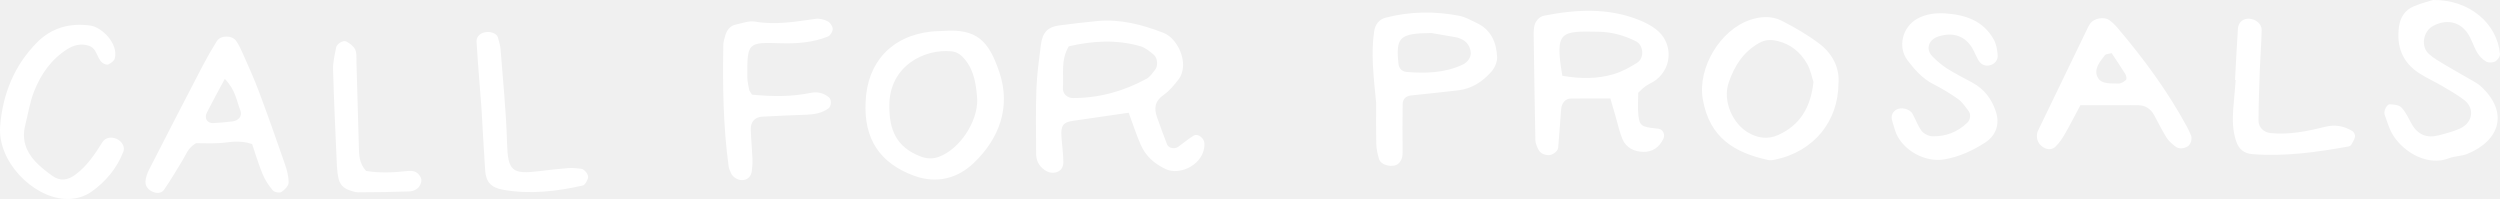
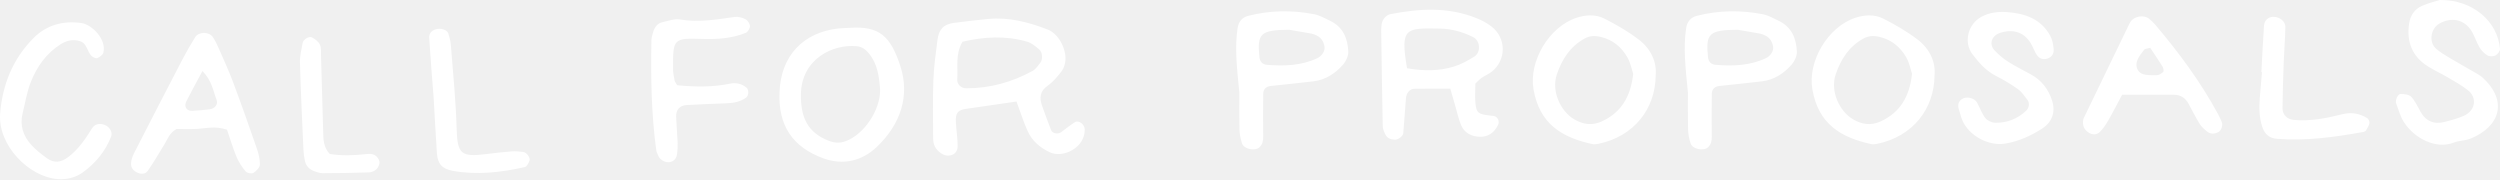
- <svg xmlns="http://www.w3.org/2000/svg" viewBox="0.002 463.591 1920.003 152.815" enable-background="new 0.002 463.591 1920.003 152.815">
-   <g fill="#fff">
-     <path d="M866.846 550.173c-15.358 2.223-29.176 4.182-42.979 6.24-7.351 1.101-9.202 3.634-8.685 11.983.414 6.57 1.447 13.136 1.484 19.706.021 3.128-1.313 6.483-5.087 7.682-3.402 1.08-6.4.341-9.274-1.623-4.425-3.05-6.56-7.279-6.56-12.562-.021-16.48-.403-32.966.202-49.415.424-11.502 2.021-22.978 3.484-34.418 1.189-9.29 5.443-13.539 13.973-14.64 9.801-1.251 19.618-2.492 29.45-3.391 17.669-1.628 34.408 2.776 50.625 9.057 9.047 3.505 15.912 16.134 15.074 26.375-.253 3.122-1.313 6.632-3.179 9.078-3.458 4.534-7.263 9.134-11.864 12.365-6.751 4.735-7.284 10.38-4.828 17.214 2.481 6.937 4.947 13.885 7.661 20.73 1.132 2.869 5.805 3.738 8.478 1.815 3.955-2.838 7.687-6.028 11.817-8.571 3.381-2.078 8.266 1.928 8.39 6.048.465 15.57-18.486 25.031-29.848 19.577-8.767-4.198-15.178-9.884-18.987-18.398-3.329-7.415-5.775-15.231-9.347-24.852zm-46.023-51.007c-6.343 10.644-3.769 21.598-4.508 32.087-.3 4.218 3.308 7.635 7.708 7.635 20.114.031 38.921-5.211 56.492-14.79 2.709-1.484 4.694-4.482 6.684-7.036 2.264-2.905 1.845-8.964-1.049-11.378-3.081-2.564-6.42-5.443-10.132-6.524-18.534-5.416-37.107-4.196-55.195.006zM1236.778 539.23c-10.639 0-20.502-.083-30.355.041-4.187.052-7.087 3.391-7.47 8.25-.775 9.863-1.422 19.747-2.275 29.626-.227 2.595-4.435 5.676-7.247 5.583-3.469-.119-6.529-1.303-8.095-4.585-1.044-2.192-2.119-4.632-2.166-6.989-.558-27.259-.936-54.522-1.323-81.791-.021-1.644.181-3.303.372-4.937.455-3.965 3.66-8.028 7.589-8.793 24.648-4.828 49.203-6.25 73.143 3.37 4.549 1.825 9.083 4.172 12.944 7.16 12.794 9.884 12.805 28.613.202 38.59-2.569 2.032-5.754 3.252-8.452 5.138-1.975 1.38-3.614 3.241-5.485 4.947 0 5.857-.507 11.631.119 17.266.899 8.018 2.564 8.964 13.146 10.096.827.083 1.654.129 2.466.284 3.314.574 5.066 4.503 3.676 7.491-3.112 6.653-8.457 10.448-15.55 10.267-6.824-.181-13.125-3.05-15.984-9.853-2.202-5.252-3.381-10.933-4.999-16.439-1.351-4.616-2.669-9.243-4.256-14.722zm-36.889-17.447c14.045 2.466 27.036 2.476 39.707-1.334 6.183-1.856 12.076-5.138 17.607-8.561 5.893-3.644 5.154-13.622-.91-16.651-8.943-4.461-18.46-7.108-28.442-7.268-28.939-.475-33.959-1.101-27.962 33.814zM664.803 541.639c1.225-30.278 20.011-50.433 50.232-53.793 3.252-.362 6.555-.3 9.822-.527 25.392-1.747 34.573 7.573 42.72 31.916 8.835 26.4.021 50.707-19.778 69.586-12.495 11.916-28.541 16.051-45.76 9.755-26.08-9.544-38.771-28.061-37.236-56.937zm85.725-1.603c-.832-11.399-2.254-21.95-9.414-30.732-2.688-3.293-5.836-5.816-10.179-6.271-20.781-2.171-47.74 10.995-47.936 41.376-.119 18.677 5.138 31.968 23.712 39.236 4.777 1.877 9.419 2.192 14.371.372 15.882-5.825 29.741-26.673 29.446-43.981zM1868.647 463.595c28.034-.31 49.203 18.041 51.348 41.516.171 1.845-1.939 4.735-3.758 5.717-1.835.987-5.118 1.049-6.886.021-2.709-1.577-5.221-4.11-6.824-6.824-2.9-4.906-4.415-10.711-7.682-15.317-6.271-8.835-16.739-10.489-26.442-5.066-7.46 4.172-9.352 15.627-3.086 21.314 3.608 3.262 7.977 5.754 12.19 8.281 7.067 4.239 14.309 8.199 21.438 12.35 2.13 1.241 4.353 2.461 6.152 4.11 21.81 19.918 15.064 41.687-10.091 52.046-4.513 1.856-9.858 1.654-14.412 3.443-15.183 5.966-33.658-3.562-42.617-17.587-3.045-4.766-4.57-10.541-6.56-15.943-.977-2.647 1.556-8.049 3.944-7.966 3.071.103 7.093.496 8.928 2.445 3.308 3.505 5.428 8.178 7.811 12.5 4.663 8.462 11.724 11.28 20.854 8.886 5.547-1.442 11.202-2.895 16.387-5.263 9.868-4.492 11.399-15.591 3.076-21.929-5.226-3.986-11.001-7.268-16.682-10.613-5.697-3.35-11.76-6.079-17.339-9.6-13.337-8.431-18.124-20.859-15.953-36.197.987-7.025 4.642-12.582 11.12-15.369 5.97-2.582 12.385-4.097 15.084-4.955zM1411.945 527.94c-.248 28.272-18.31 52.046-49.105 58.348-1.587.32-3.345.517-4.885.181-25.734-5.593-45.14-17.002-50.221-46.809-4.089-24.002 13.368-53.116 36.46-60.834 8.064-2.693 16.589-3.148 24.079.656 10.168 5.159 20.192 10.964 29.238 17.861 10.299 7.872 15.479 18.986 14.434 30.597zm-19.189-1.303c-1.199-3.582-2.207-9.388-4.968-14.175-5.02-8.731-12.35-14.914-22.678-17.395-5.169-1.241-9.574-.998-14.087 1.535-12.097 6.813-18.869 17.318-23.345 30.319-4.937 14.335 3.122 31.513 14.712 38.388 7.392 4.394 15.369 5.604 23.526 1.845 16.429-7.551 24.649-20.806 26.84-40.517zM193.602 574.201c-10.432-3.443-17.731-1.101-25.072-.708-6.55.341-13.125.072-17.995.072-6.25 3.655-7.578 8.633-10.106 12.763-4.74 7.723-9.29 15.601-14.469 23.02-1.944 2.786-5.583 2.978-8.979 1.401-3.329-1.556-5.387-4.332-5.257-7.661.129-3.128 1.344-6.42 2.797-9.269 13.528-26.462 27.16-52.873 40.89-79.237 3.433-6.581 7.129-13.043 11.068-19.334 2.993-4.777 11.807-4.766 14.971-.103 1.83 2.693 3.334 5.666 4.642 8.664 4.311 9.832 8.835 19.597 12.603 29.642 6.963 18.558 13.565 37.246 20.052 55.985 1.608 4.642 2.988 9.651 2.905 14.469-.052 2.502-3.112 5.593-5.604 7.17-1.442.899-5.402.093-6.586-1.323-3.107-3.696-5.904-7.904-7.749-12.36-3.133-7.548-5.449-15.447-8.111-23.191zm-20.947-50.045c-5.454 10.199-9.77 17.943-13.751 25.858-2.264 4.492.289 8.39 5.071 8.116 4.864-.284 9.729-.688 14.557-1.292 4.854-.594 7.713-4.332 6.1-8.349-2.941-7.321-3.659-15.742-11.977-24.333zM1056.891 542.59c-2.213-22.13-3.986-38.518-1.52-54.988.812-5.412 3.831-9.171 9.083-10.51 18.62-4.766 37.448-5.009 56.244-1.375 4.74.92 9.202 3.515 13.647 5.635 10.964 5.231 14.966 15.022 15.452 26.199.16 3.665-1.897 8.199-4.404 11.068-6.617 7.563-14.904 13.032-25.196 14.314-12.231 1.515-24.508 2.636-36.76 3.996-3.738.424-6.121 2.879-6.183 6.4-.238 12.34-.119 24.679-.031 37.013.026 3.401-.589 6.431-3.195 8.855-3.748 3.495-13.286 1.603-14.867-3.314-1.235-3.846-2.073-7.987-2.166-12.003-.274-12.339-.104-24.689-.104-31.29zm42.473-53.623c-24.689.15-27.439 3.345-25.336 23.526.393 3.758 2.735 6.048 6.24 6.343 14.759 1.23 29.373.827 43.155-5.655 3.856-1.814 6.643-6.059 6.11-9.61-.636-4.229-2.611-7.682-6.581-9.651-1.453-.719-3.003-1.396-4.585-1.675-7.987-1.448-15.99-2.761-19.003-3.278zM1597.767 544.379c-4.151 7.734-7.827 14.991-11.89 22.032-2.032 3.526-4.368 7.036-7.273 9.822-2.424 2.311-5.904 2.554-9.114.615-2.988-1.82-4.854-4.404-5.097-7.873-.109-1.587.021-3.401.693-4.797 12.825-26.674 25.744-53.302 38.657-79.935.362-.739.791-1.442 1.23-2.14 2.895-4.544 11.058-6.1 15.39-2.786 1.928 1.463 3.763 3.138 5.33 4.989 20.295 23.847 38.864 48.919 53.83 76.524 1.168 2.15 2.197 4.394 3.148 6.653 1.184 2.786-.196 7.32-2.792 8.705-3.05 1.613-6.421 2.011-9.258-.15-2.564-1.949-5.138-4.229-6.813-6.917-3.484-5.562-6.312-11.533-9.522-17.276-2.585-4.616-6.514-7.32-11.926-7.439-4.11-.093-8.23-.021-12.339-.021-10.594-.006-21.197-.006-32.254-.006zm23.981-39.986c-2.331.667-4.451.615-5.211 1.608-3.944 5.149-9.015 11.057-5.283 17.416 2.962 5.04 10.158 4.13 15.741 4.322 1.959.072 4.301-1.391 5.821-2.838.672-.636.16-3.262-.6-4.503-3.381-5.501-7.046-10.836-10.468-16.005zM1493.933 473.862c15.508 1.06 29.28 5.604 37.318 20.171 1.897 3.433 2.647 7.744 2.967 11.724.274 3.303-1.427 6.302-4.978 7.656-3.526 1.344-6.901.284-8.876-2.254-2.471-3.179-3.624-7.341-5.764-10.825-5.681-9.217-14.64-12.205-25.666-8.835-7.723 2.362-10.277 9.744-4.958 15.255 3.386 3.515 7.186 6.803 11.295 9.408 6.245 3.965 12.908 7.279 19.422 10.825 9.155 4.978 15.017 12.608 18.181 22.425 3.035 9.408.166 18.243-8.323 23.707-9.75 6.271-20.197 11.078-31.787 12.944-14.092 2.275-30.707-6.684-36.414-19.809-1.303-3.009-1.949-6.291-3.004-9.408-1.184-3.515-.45-6.612 2.486-8.695 3.856-2.724 10.752-1.142 13.043 2.926 2.414 4.291 3.96 9.176 6.917 13.012 1.747 2.254 5.474 4.099 8.349 4.172 10.236.253 19.329-3.252 26.809-10.489 2.275-2.202 2.916-6.364.905-8.974-2.481-3.221-4.828-6.834-8.049-9.14-6.007-4.28-12.427-8.095-19.013-11.45-8.395-4.28-14.33-11.135-19.799-18.295-7.858-10.277-3.851-25.697 7.423-31.906 6.809-3.742 14.005-4.538 21.516-4.145zM.124 560.311c1.98-24.715 10.923-46.608 28.411-64.215 11.026-11.104 25.129-15.105 40.952-12.862 8.581 1.21 21.681 13.751 18.646 25.33-.491 1.866-3.014 3.562-4.994 4.534-1.049.517-3.179-.372-4.394-1.23-1.272-.899-2.233-2.404-2.978-3.836-1.871-3.613-2.988-7.837-7.46-9.3-5.924-1.939-11.538-.584-16.547 2.564-12.329 7.765-20.394 19.267-25.573 32.48-3.283 8.359-4.663 17.468-6.865 26.24-2.647 10.551.501 19.696 7.599 27.383 3.872 4.198 8.483 7.806 13.141 11.145 6.09 4.373 11.843 3.727 18.197-1.08 8.742-6.601 14.645-15.498 20.357-24.617 2.28-3.644 6.674-4.42 10.902-2.626 4.223 1.789 6.617 6.26 5.247 9.801-4.921 12.712-13.425 22.88-24.245 30.634-5.873 4.208-13.213 6.198-21.091 5.666-24.6-1.654-51.466-28.804-49.305-56.011zM577.537 536.288c15.658 1.504 30.412 1.675 45.083-1.375 5.092-1.049 9.786.031 13.911 3.35 2.331 1.876 2.021 6.917-.305 8.592-4.921 3.546-10.479 4.565-16.315 4.808-11.528.476-23.061.848-34.573 1.525-5.599.321-8.938 4.12-8.747 9.812.248 7.413.982 14.8 1.287 22.213.14 3.272-.052 6.591-.507 9.822-.486 3.453-2.373 6.048-6.053 6.782-3.841.755-8.633-1.908-9.972-5.454-.579-1.546-1.478-3.029-1.696-4.616-4.28-31.125-4.704-62.437-4.136-93.79.047-2.414.832-4.864 1.551-7.222 1.256-4.161 3.717-7.392 8.178-8.318 4.839-.998 9.967-3.04 14.547-2.244 15.829 2.755 31.172.072 46.67-2.13 2.998-.424 6.576.553 9.326 1.98 1.851.956 3.706 3.805 3.748 5.836.041 1.959-1.83 5.04-3.608 5.754-11.667 4.704-24.022 5.573-36.434 5.19-25.367-.786-25.661-.605-25.542 25.997.021 3.241.827 6.493 1.396 9.713.129.756.775 1.403 2.191 3.775zM1716.509 525.071c.724-13.208 1.339-26.4 2.228-39.588.315-4.653 3.856-7.615 8.157-7.553 5.309.062 10.189 3.939 10.081 8.824-.207 9.894-1.034 19.768-1.401 29.662-.486 13.198-.951 26.4-1.039 39.608-.041 5.454 4.058 9.238 9.243 9.765 14.237 1.422 28.081-1.334 41.681-4.766 7.904-2.001 14.676-.698 21.241 3.262 1.158.698 2.202 2.967 1.964 4.28-.398 2.182-1.778 4.218-2.926 6.219-.357.615-1.266 1.163-2.011 1.292-24.431 4.404-48.955 7.847-73.882 5.898-6.565-.507-10.541-3.996-12.557-10.127-2.641-8.028-2.771-16.242-2.156-24.534.553-7.413 1.246-14.8 1.877-22.203l-.5-.039zM369.808 547.082c-1.416-18.538-2.828-34.966-3.81-51.421-.207-3.391 2.063-6.1 5.697-7.118 4.379-1.241 9.76.496 10.675 3.696.9 3.138 1.856 6.353 2.099 9.584 1.83 23.847 4.285 47.699 4.947 71.587.6 21.65 3.924 24.193 24.948 21.598 7.372-.91 14.754-1.768 22.156-2.331 3.236-.243 6.55.181 9.801.507 2.58.243 6.115 4.766 5.268 7.237-.739 2.15-2.28 5.252-3.986 5.635-20.228 4.575-40.679 6.948-61.341 3.252-9.176-1.644-13.053-5.986-13.663-14.893-1.106-16.466-1.954-32.946-2.791-47.333zM281.183 594.879c9.956 1.654 20.549 1.313 31.203.109 2.347-.264 5.164-.284 7.092.796 1.897 1.06 3.794 3.526 4.099 5.614.305 2.032-.889 4.885-2.404 6.4-1.587 1.587-4.301 2.735-6.57 2.807-13.156.465-26.328.646-39.495.677-2.383.01-4.839-.91-7.139-1.727-4.13-1.463-6.968-4.404-7.935-8.695-.719-3.2-1.142-6.513-1.282-9.796-1.096-24.695-2.275-49.394-2.967-74.099-.16-5.624 1.303-11.326 2.352-16.94.507-2.735 5.495-5.836 7.785-4.606 2.688 1.442 5.635 3.593 6.865 6.198 1.313 2.776.879 6.431.977 9.713.646 21.422 1.241 42.85 1.825 64.267.181 6.591.011 13.223 5.594 19.282z" />
+ <svg xmlns="http://www.w3.org/2000/svg" viewBox="0 0 412.412 29.562" enable-background="new 0 0 412.412 29.562">
+   <g fill-rule="evenodd" clip-rule="evenodd" fill="#fff">
+     <path d="M167.686 16.749c-2.971.43-5.644.809-8.314 1.207-1.422.213-1.78.703-1.68 2.318.08 1.271.28 2.541.287 3.812.004.605-.254 1.254-.984 1.486-.658.209-1.238.066-1.794-.314-.856-.59-1.269-1.408-1.269-2.43-.004-3.188-.078-6.377.039-9.559.082-2.225.391-4.445.674-6.658.23-1.797 1.053-2.619 2.703-2.832 1.896-.242 3.795-.482 5.697-.656 3.418-.315 6.656.537 9.793 1.752 1.75.678 3.078 3.121 2.916 5.102-.049.604-.254 1.283-.615 1.756-.669.877-1.405 1.767-2.295 2.392-1.306.916-1.409 2.008-.934 3.33.48 1.342.957 2.686 1.482 4.01.219.555 1.123.723 1.64.351.765-.549 1.487-1.166 2.286-1.658.654-.402 1.599.373 1.623 1.17.09 3.012-3.576 4.842-5.774 3.787-1.696-.812-2.936-1.912-3.673-3.559-.644-1.434-1.117-2.946-1.808-4.807zm-8.903-9.867c-1.227 2.059-.729 4.178-.872 6.207-.058.816.64 1.477 1.491 1.477 3.891.006 7.529-1.008 10.928-2.861.524-.287.908-.867 1.293-1.361.438-.562.357-1.734-.203-2.201-.596-.496-1.242-1.053-1.96-1.262-3.585-1.048-7.178-.812-10.677.001zM239.247 14.632c-2.058 0-3.966-.016-5.872.008-.81.01-1.371.656-1.445 1.596-.15 1.908-.275 3.82-.44 5.731-.044.502-.858 1.098-1.402 1.08-.671-.023-1.263-.252-1.566-.887-.202-.424-.41-.896-.419-1.352-.108-5.273-.181-10.547-.256-15.822-.004-.318.035-.639.072-.955.088-.767.708-1.553 1.468-1.701 4.768-.934 9.518-1.209 14.149.652.88.353 1.757.807 2.504 1.385 2.475 1.912 2.477 5.535.039 7.465-.497.393-1.113.629-1.635.994-.382.267-.699.627-1.061.957 0 1.133-.098 2.25.023 3.34.174 1.551.496 1.734 2.543 1.953l.477.055c.641.111.98.871.711 1.449-.602 1.287-1.636 2.021-3.008 1.986-1.32-.035-2.539-.59-3.092-1.906-.426-1.016-.654-2.115-.967-3.18l-.823-2.848zm-7.136-3.375c2.717.477 5.23.479 7.681-.258 1.196-.359 2.336-.994 3.406-1.656 1.14-.705.997-2.635-.176-3.221-1.73-.863-3.571-1.375-5.502-1.406-5.598-.092-6.569-.213-5.409 6.541zM128.602 15.098c.237-5.857 3.871-9.756 9.717-10.406.629-.07 1.268-.058 1.9-.102 4.912-.338 6.688 1.465 8.264 6.174 1.709 5.107.004 9.809-3.826 13.461-2.417 2.305-5.521 3.105-8.852 1.887-5.045-1.846-7.5-5.428-7.203-11.014zm16.583-.31c-.161-2.205-.436-4.246-1.821-5.945-.52-.637-1.129-1.125-1.969-1.213-4.02-.42-9.235 2.127-9.273 8.004-.023 3.613.994 6.184 4.587 7.59.924.363 1.822.424 2.78.072 3.072-1.127 5.753-5.16 5.696-8.508zM402.478.001c5.423-.06 9.518 3.49 9.933 8.031.033.357-.375.916-.727 1.106-.355.191-.99.203-1.332.004-.524-.305-1.01-.795-1.32-1.32-.561-.949-.854-2.072-1.486-2.963-1.213-1.709-3.238-2.029-5.115-.98-1.443.807-1.809 3.023-.597 4.123.698.631 1.543 1.113 2.358 1.602 1.367.82 2.768 1.586 4.147 2.389.412.24.842.476 1.19.795 4.219 3.853 2.914 8.064-1.952 10.068-.873.359-1.907.32-2.788.666-2.937 1.154-6.511-.689-8.244-3.402-.589-.922-.884-2.039-1.269-3.084-.189-.512.301-1.557.763-1.541.594.02 1.372.096 1.727.473.64.678 1.05 1.582 1.511 2.418.902 1.637 2.268 2.182 4.034 1.719 1.073-.279 2.167-.56 3.17-1.018 1.909-.869 2.205-3.016.595-4.242-1.011-.771-2.128-1.406-3.227-2.053-1.102-.648-2.275-1.176-3.354-1.857-2.58-1.631-3.506-4.035-3.086-7.002.191-1.359.898-2.434 2.151-2.973 1.155-.5 2.396-.793 2.918-.959zM273.132 12.448c-.048 5.469-3.542 10.068-9.499 11.287-.307.062-.647.1-.945.035-4.978-1.082-8.732-3.289-9.715-9.055-.791-4.643 2.586-10.275 7.053-11.768 1.56-.521 3.209-.609 4.658.127 1.967.998 3.906 2.121 5.656 3.455 1.992 1.523 2.994 3.673 2.792 5.919zm-3.712-.252c-.232-.693-.427-1.816-.961-2.742-.971-1.689-2.389-2.885-4.387-3.365-1-.24-1.852-.193-2.725.297-2.34 1.318-3.65 3.35-4.516 5.865-.955 2.773.604 6.096 2.846 7.426 1.43.85 2.973 1.084 4.551.357 3.178-1.461 4.768-4.025 5.192-7.838zM319.132 12.448c-.048 5.469-3.542 10.068-9.499 11.287-.307.062-.647.1-.945.035-4.978-1.082-8.732-3.289-9.715-9.055-.791-4.643 2.586-10.275 7.053-11.768 1.56-.521 3.209-.609 4.658.127 1.967.998 3.906 2.121 5.656 3.455 1.992 1.523 2.994 3.673 2.792 5.919zm-3.712-.252c-.232-.693-.427-1.816-.961-2.742-.971-1.689-2.389-2.885-4.387-3.365-1-.24-1.852-.193-2.725.297-2.34 1.318-3.65 3.35-4.516 5.865-.955 2.773.604 6.096 2.846 7.426 1.43.85 2.973 1.084 4.551.357 3.178-1.461 4.768-4.025 5.192-7.838zM37.451 21.397c-2.018-.666-3.43-.213-4.85-.137-1.267.066-2.539.014-3.481.014-1.209.707-1.466 1.67-1.955 2.469-.917 1.494-1.797 3.018-2.799 4.453-.376.539-1.08.576-1.737.271-.644-.301-1.042-.838-1.017-1.482.025-.605.26-1.242.541-1.793 2.617-5.119 5.254-10.228 7.91-15.328.664-1.273 1.379-2.523 2.141-3.74.579-.924 2.284-.922 2.896-.02.354.521.645 1.096.898 1.676.834 1.902 1.709 3.791 2.438 5.734 1.347 3.59 2.624 7.205 3.879 10.83.311.898.578 1.867.562 2.799-.01.484-.602 1.082-1.084 1.387-.279.174-1.045.018-1.274-.256-.601-.715-1.142-1.529-1.499-2.391-.606-1.46-1.054-2.988-1.569-4.486zm-4.052-9.681c-1.055 1.973-1.89 3.471-2.66 5.002-.438.869.056 1.623.981 1.57.941-.055 1.882-.133 2.816-.25.939-.115 1.492-.838 1.18-1.615-.569-1.416-.708-3.045-2.317-4.707zM204.449 15.282c-.428-4.281-.771-7.451-.294-10.637.157-1.047.741-1.774 1.757-2.033 3.602-.922 7.244-.969 10.88-.266.917.178 1.78.68 2.64 1.09 2.121 1.012 2.895 2.906 2.989 5.068.031.709-.367 1.586-.852 2.141-1.28 1.463-2.883 2.521-4.874 2.769-2.366.293-4.741.51-7.111.773-.723.082-1.184.557-1.196 1.238-.046 2.387-.023 4.774-.006 7.16.005.658-.114 1.244-.618 1.713-.725.676-2.57.31-2.876-.641-.239-.744-.401-1.545-.419-2.322-.053-2.387-.02-4.776-.02-6.053zm8.216-10.373c-4.776.029-5.308.647-4.901 4.551.076.727.529 1.17 1.207 1.227 2.855.238 5.682.16 8.348-1.094.746-.351 1.285-1.172 1.182-1.859-.123-.818-.505-1.486-1.273-1.867-.281-.139-.581-.27-.887-.324-1.545-.28-3.093-.534-3.676-.634zM278.449 15.282c-.428-4.281-.772-7.451-.294-10.637.157-1.047.741-1.774 1.757-2.033 3.602-.922 7.244-.969 10.88-.266.917.178 1.78.68 2.64 1.09 2.121 1.012 2.895 2.906 2.989 5.068.031.709-.367 1.586-.852 2.141-1.28 1.463-2.883 2.521-4.874 2.769-2.366.293-4.741.51-7.111.773-.723.082-1.184.557-1.196 1.238-.046 2.387-.022 4.774-.006 7.16.005.658-.114 1.244-.618 1.713-.725.676-2.57.31-2.876-.641-.239-.744-.401-1.545-.419-2.322-.053-2.387-.02-4.776-.02-6.053zm8.216-10.373c-4.776.029-5.308.647-4.901 4.551.076.727.529 1.17 1.207 1.227 2.855.238 5.682.16 8.348-1.094.746-.351 1.285-1.172 1.182-1.859-.123-.818-.505-1.486-1.273-1.867-.281-.139-.581-.27-.887-.324-1.545-.28-3.093-.534-3.676-.634zM350.078 15.628c-.803 1.496-1.514 2.9-2.3 4.262-.393.682-.845 1.361-1.407 1.9-.469.447-1.142.494-1.763.119-.578-.352-.939-.852-.986-1.523-.021-.307.004-.658.134-.928 2.481-5.16 4.98-10.311 7.478-15.463.07-.143.153-.279.238-.414.56-.879 2.139-1.18 2.977-.539.373.283.728.607 1.031.965 3.926 4.613 7.518 9.463 10.413 14.803.226.416.425.85.609 1.287.229.539-.038 1.416-.54 1.684-.59.312-1.242.389-1.791-.029-.496-.377-.994-.818-1.318-1.338-.674-1.076-1.221-2.231-1.842-3.342-.5-.893-1.26-1.416-2.307-1.439-.795-.018-1.592-.004-2.387-.004l-6.239-.001zm4.639-7.735c-.451.129-.861.119-1.008.311-.763.996-1.744 2.139-1.022 3.369.573.975 1.965.799 3.045.836.379.014.832-.269 1.126-.549.13-.123.031-.631-.116-.871-.654-1.064-1.363-2.096-2.025-3.096zM330.992 1.987c3 .205 5.664 1.084 7.219 3.902.367.664.512 1.498.574 2.268.053.639-.276 1.219-.963 1.481-.682.26-1.335.055-1.717-.436-.478-.615-.701-1.42-1.115-2.094-1.099-1.783-2.832-2.361-4.965-1.709-1.494.457-1.988 1.885-.959 2.951.655.68 1.39 1.316 2.185 1.82 1.208.767 2.497 1.408 3.757 2.094 1.771.963 2.905 2.439 3.517 4.338.587 1.82.032 3.529-1.61 4.586-1.886 1.213-3.907 2.143-6.149 2.504-2.726.44-5.94-1.293-7.044-3.832-.252-.582-.377-1.217-.581-1.82-.229-.68-.087-1.279.481-1.682.746-.527 2.08-.221 2.523.566.467.83.766 1.775 1.338 2.517.338.436 1.059.793 1.615.807 1.98.049 3.739-.629 5.186-2.029.44-.426.564-1.231.175-1.736-.48-.623-.934-1.322-1.557-1.768-1.162-.828-2.404-1.566-3.678-2.215-1.624-.828-2.772-2.154-3.83-3.539-1.52-1.988-.745-4.971 1.436-6.172 1.317-.724 2.709-.878 4.162-.802zM.024 18.71c.383-4.781 2.113-9.016 5.496-12.422 2.133-2.148 4.861-2.922 7.922-2.488 1.66.234 4.194 2.66 3.607 4.9-.095.361-.583.689-.966.877-.203.1-.615-.072-.85-.238-.246-.174-.432-.465-.576-.742-.362-.699-.578-1.516-1.443-1.799-1.146-.375-2.232-.113-3.201.496-2.385 1.502-3.945 3.727-4.947 6.283-.635 1.617-.902 3.379-1.328 5.076-.512 2.041.097 3.81 1.47 5.297.749.812 1.641 1.51 2.542 2.156 1.178.846 2.291.721 3.52-.209 1.691-1.277 2.833-2.998 3.938-4.762.441-.705 1.291-.855 2.109-.508.817.346 1.28 1.211 1.015 1.896-.952 2.459-2.597 4.426-4.69 5.926-1.136.814-2.556 1.199-4.08 1.096-4.759-.32-9.956-5.572-9.538-10.835zM111.721 14.063c3.029.291 5.883.324 8.721-.266.985-.203 1.893.006 2.691.648.451.363.391 1.338-.059 1.662-.952.686-2.027.883-3.156.93-2.23.092-4.461.164-6.688.295-1.083.062-1.729.797-1.692 1.898.048 1.434.19 2.863.249 4.297.027.633-.01 1.275-.098 1.9-.094.668-.459 1.17-1.171 1.312-.743.146-1.67-.369-1.929-1.055-.112-.299-.286-.586-.328-.893-.828-6.021-.91-12.078-.8-18.143.009-.467.161-.941.3-1.397.243-.805.719-1.43 1.582-1.609.936-.193 1.928-.588 2.814-.434 3.062.533 6.03.014 9.028-.412.58-.082 1.272.107 1.804.383.358.185.717.736.725 1.129.008.379-.354.975-.698 1.113-2.257.91-4.647 1.078-7.048 1.004-4.907-.152-4.964-.117-4.941 5.029.004.627.16 1.256.27 1.879.025.146.15.271.424.73zM373.048 11.893c.14-2.555.259-5.107.431-7.658.061-.9.746-1.473 1.578-1.461 1.027.012 1.971.762 1.95 1.707-.04 1.914-.2 3.824-.271 5.738-.094 2.553-.184 5.107-.201 7.662-.008 1.055.785 1.787 1.788 1.889 2.754.275 5.432-.258 8.063-.922 1.529-.387 2.839-.135 4.109.631.224.135.426.574.38.828-.077.422-.344.816-.566 1.203-.069.119-.245.225-.389.25-4.726.852-9.47 1.518-14.292 1.141-1.27-.098-2.039-.773-2.429-1.959-.511-1.553-.536-3.142-.417-4.746.107-1.434.241-2.863.363-4.295l-.097-.008zM71.537 16.151c-.274-3.586-.547-6.764-.737-9.947-.04-.656.399-1.18 1.102-1.377.847-.24 1.888.096 2.065.715.174.607.359 1.229.406 1.854.354 4.613.829 9.227.957 13.848.116 4.188.759 4.68 4.826 4.178 1.426-.176 2.854-.342 4.286-.451.626-.047 1.267.035 1.896.098.499.047 1.183.922 1.019 1.4-.143.416-.441 1.016-.771 1.09-3.913.885-7.869 1.344-11.866.629-1.775-.318-2.525-1.158-2.643-2.881-.214-3.185-.378-6.373-.54-9.156zM54.393 25.397c1.926.32 3.975.254 6.036.021.454-.051.999-.055 1.372.154.367.205.734.682.793 1.086.059.393-.172.945-.465 1.238-.307.307-.832.529-1.271.543-2.545.09-5.093.125-7.64.131-.461.002-.936-.176-1.381-.334-.799-.283-1.348-.852-1.535-1.682-.139-.619-.221-1.26-.248-1.895-.212-4.777-.44-9.555-.574-14.334-.031-1.088.252-2.191.455-3.277.098-.529 1.063-1.129 1.506-.891.52.279 1.09.695 1.328 1.199.254.537.17 1.244.189 1.879.125 4.144.24 8.289.353 12.432.035 1.275.002 2.558 1.082 3.73z" />
  </g>
</svg>
